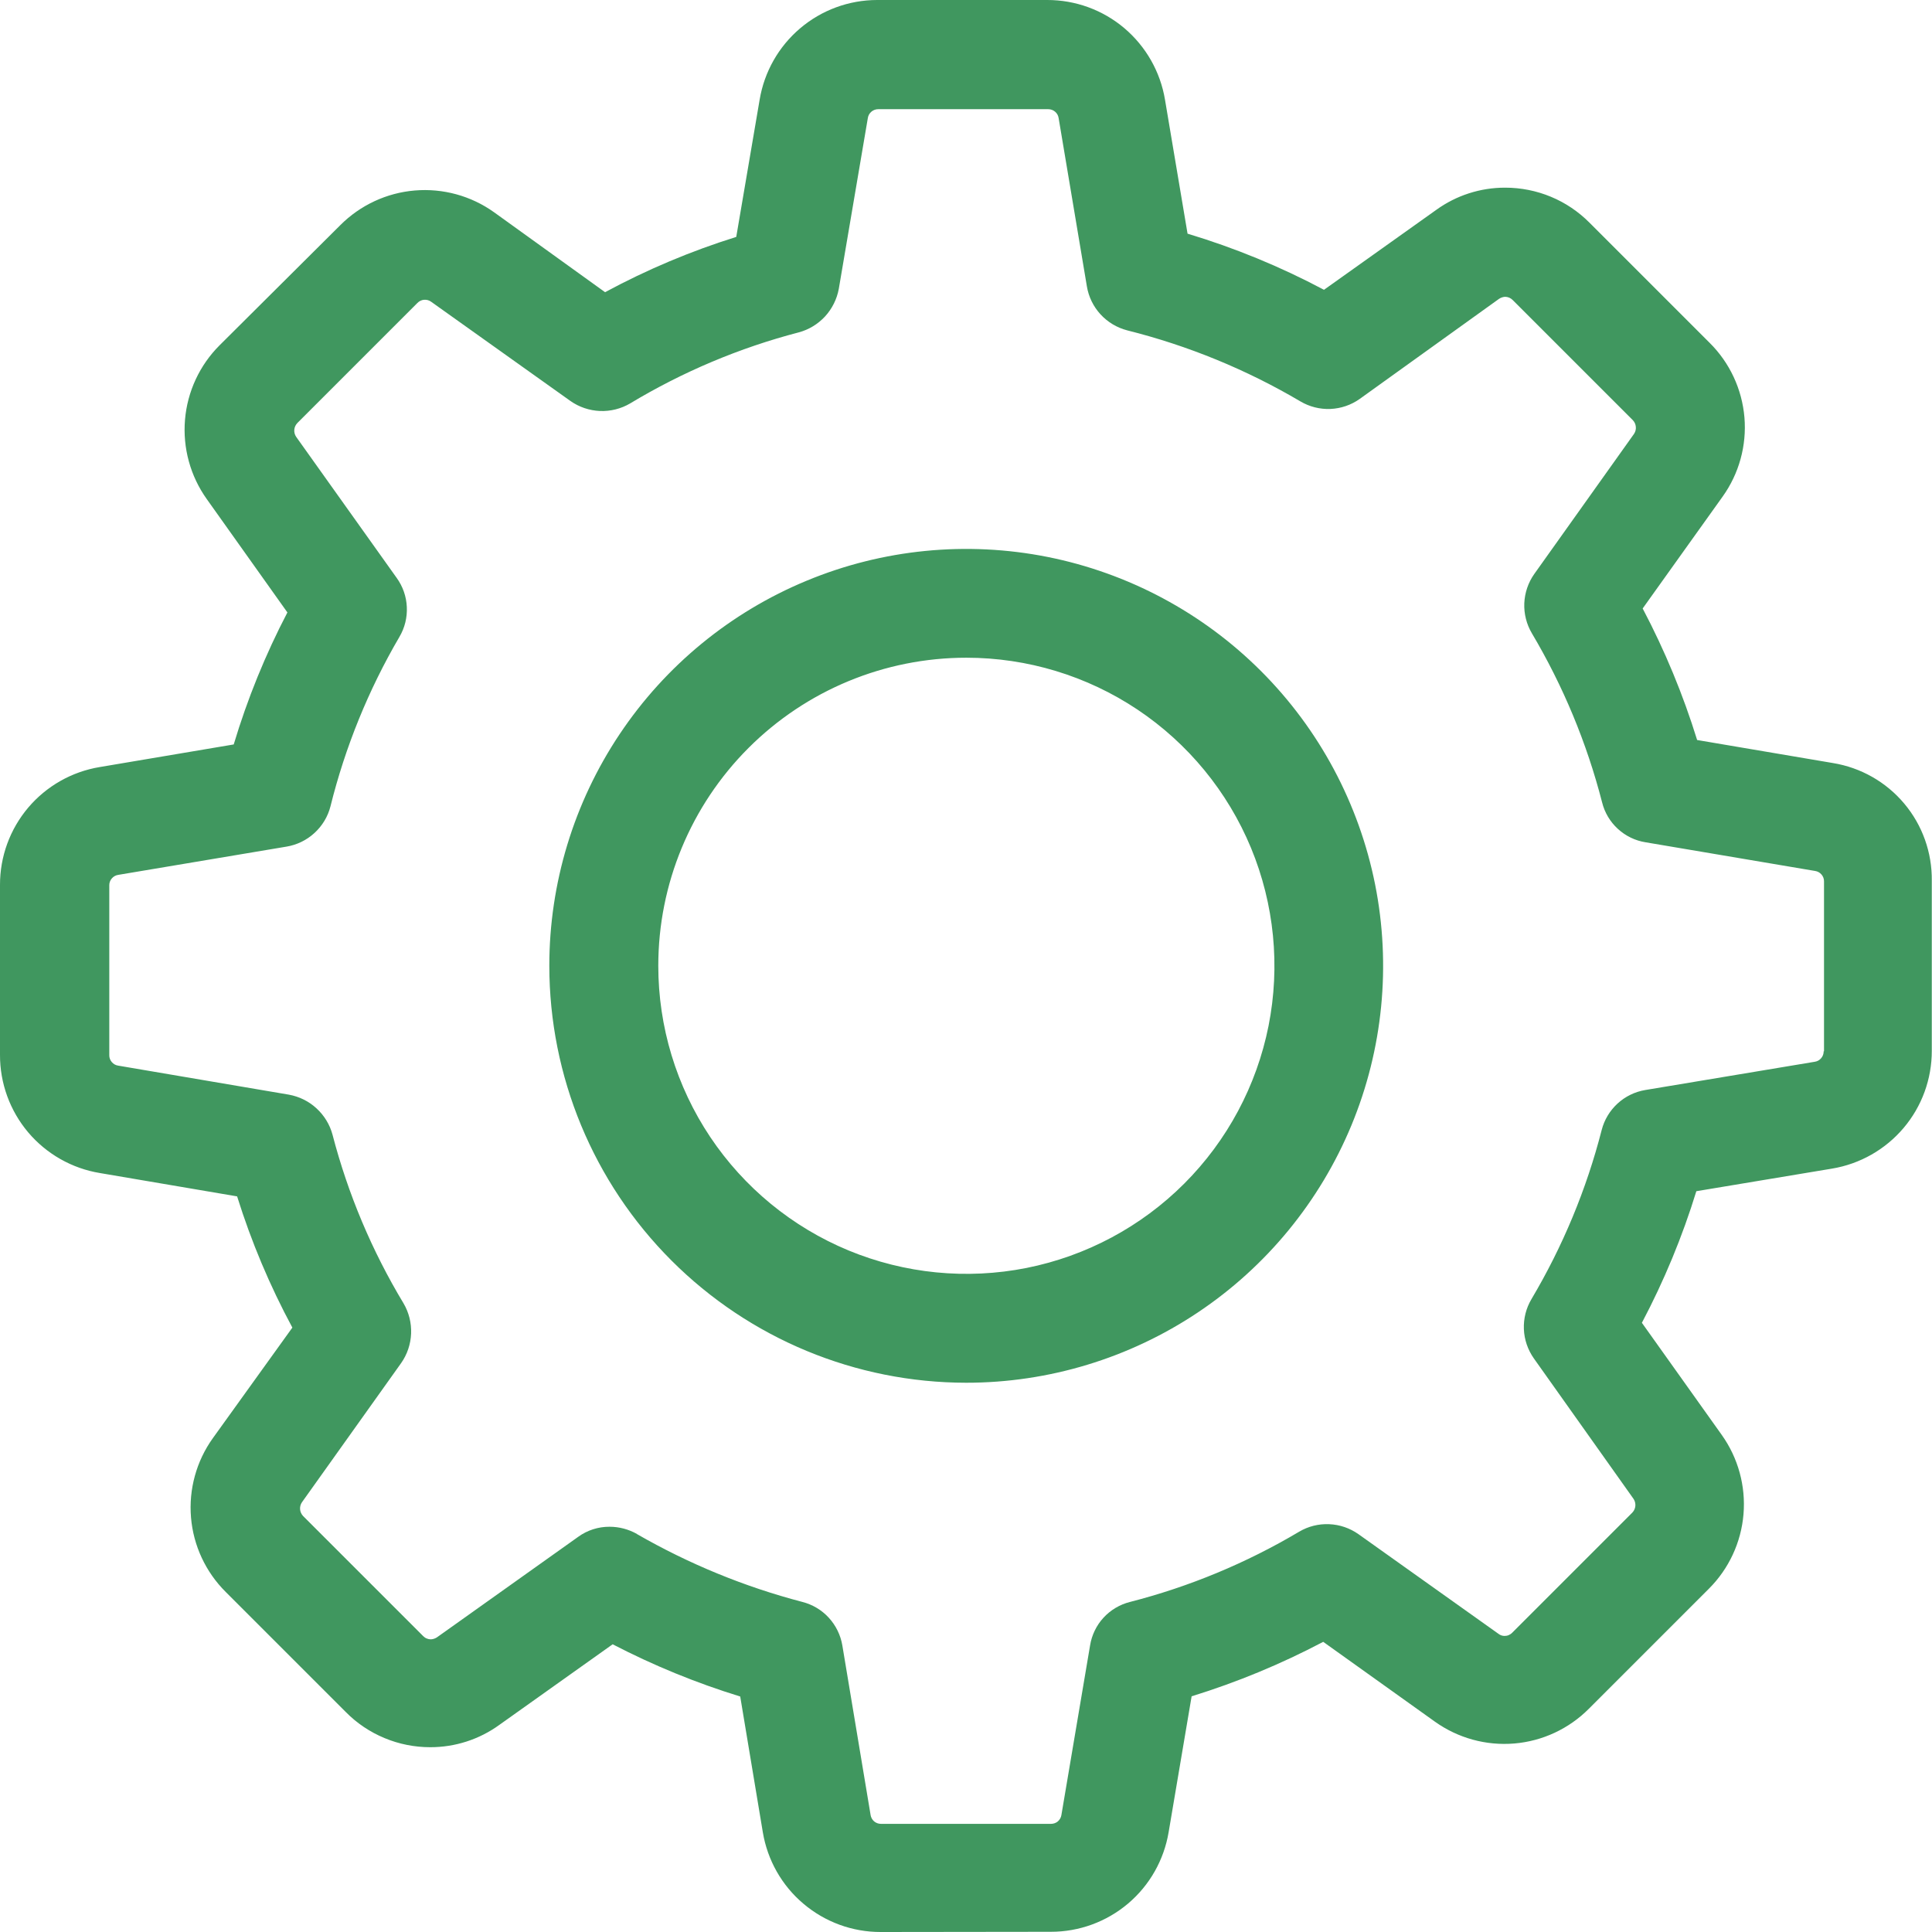
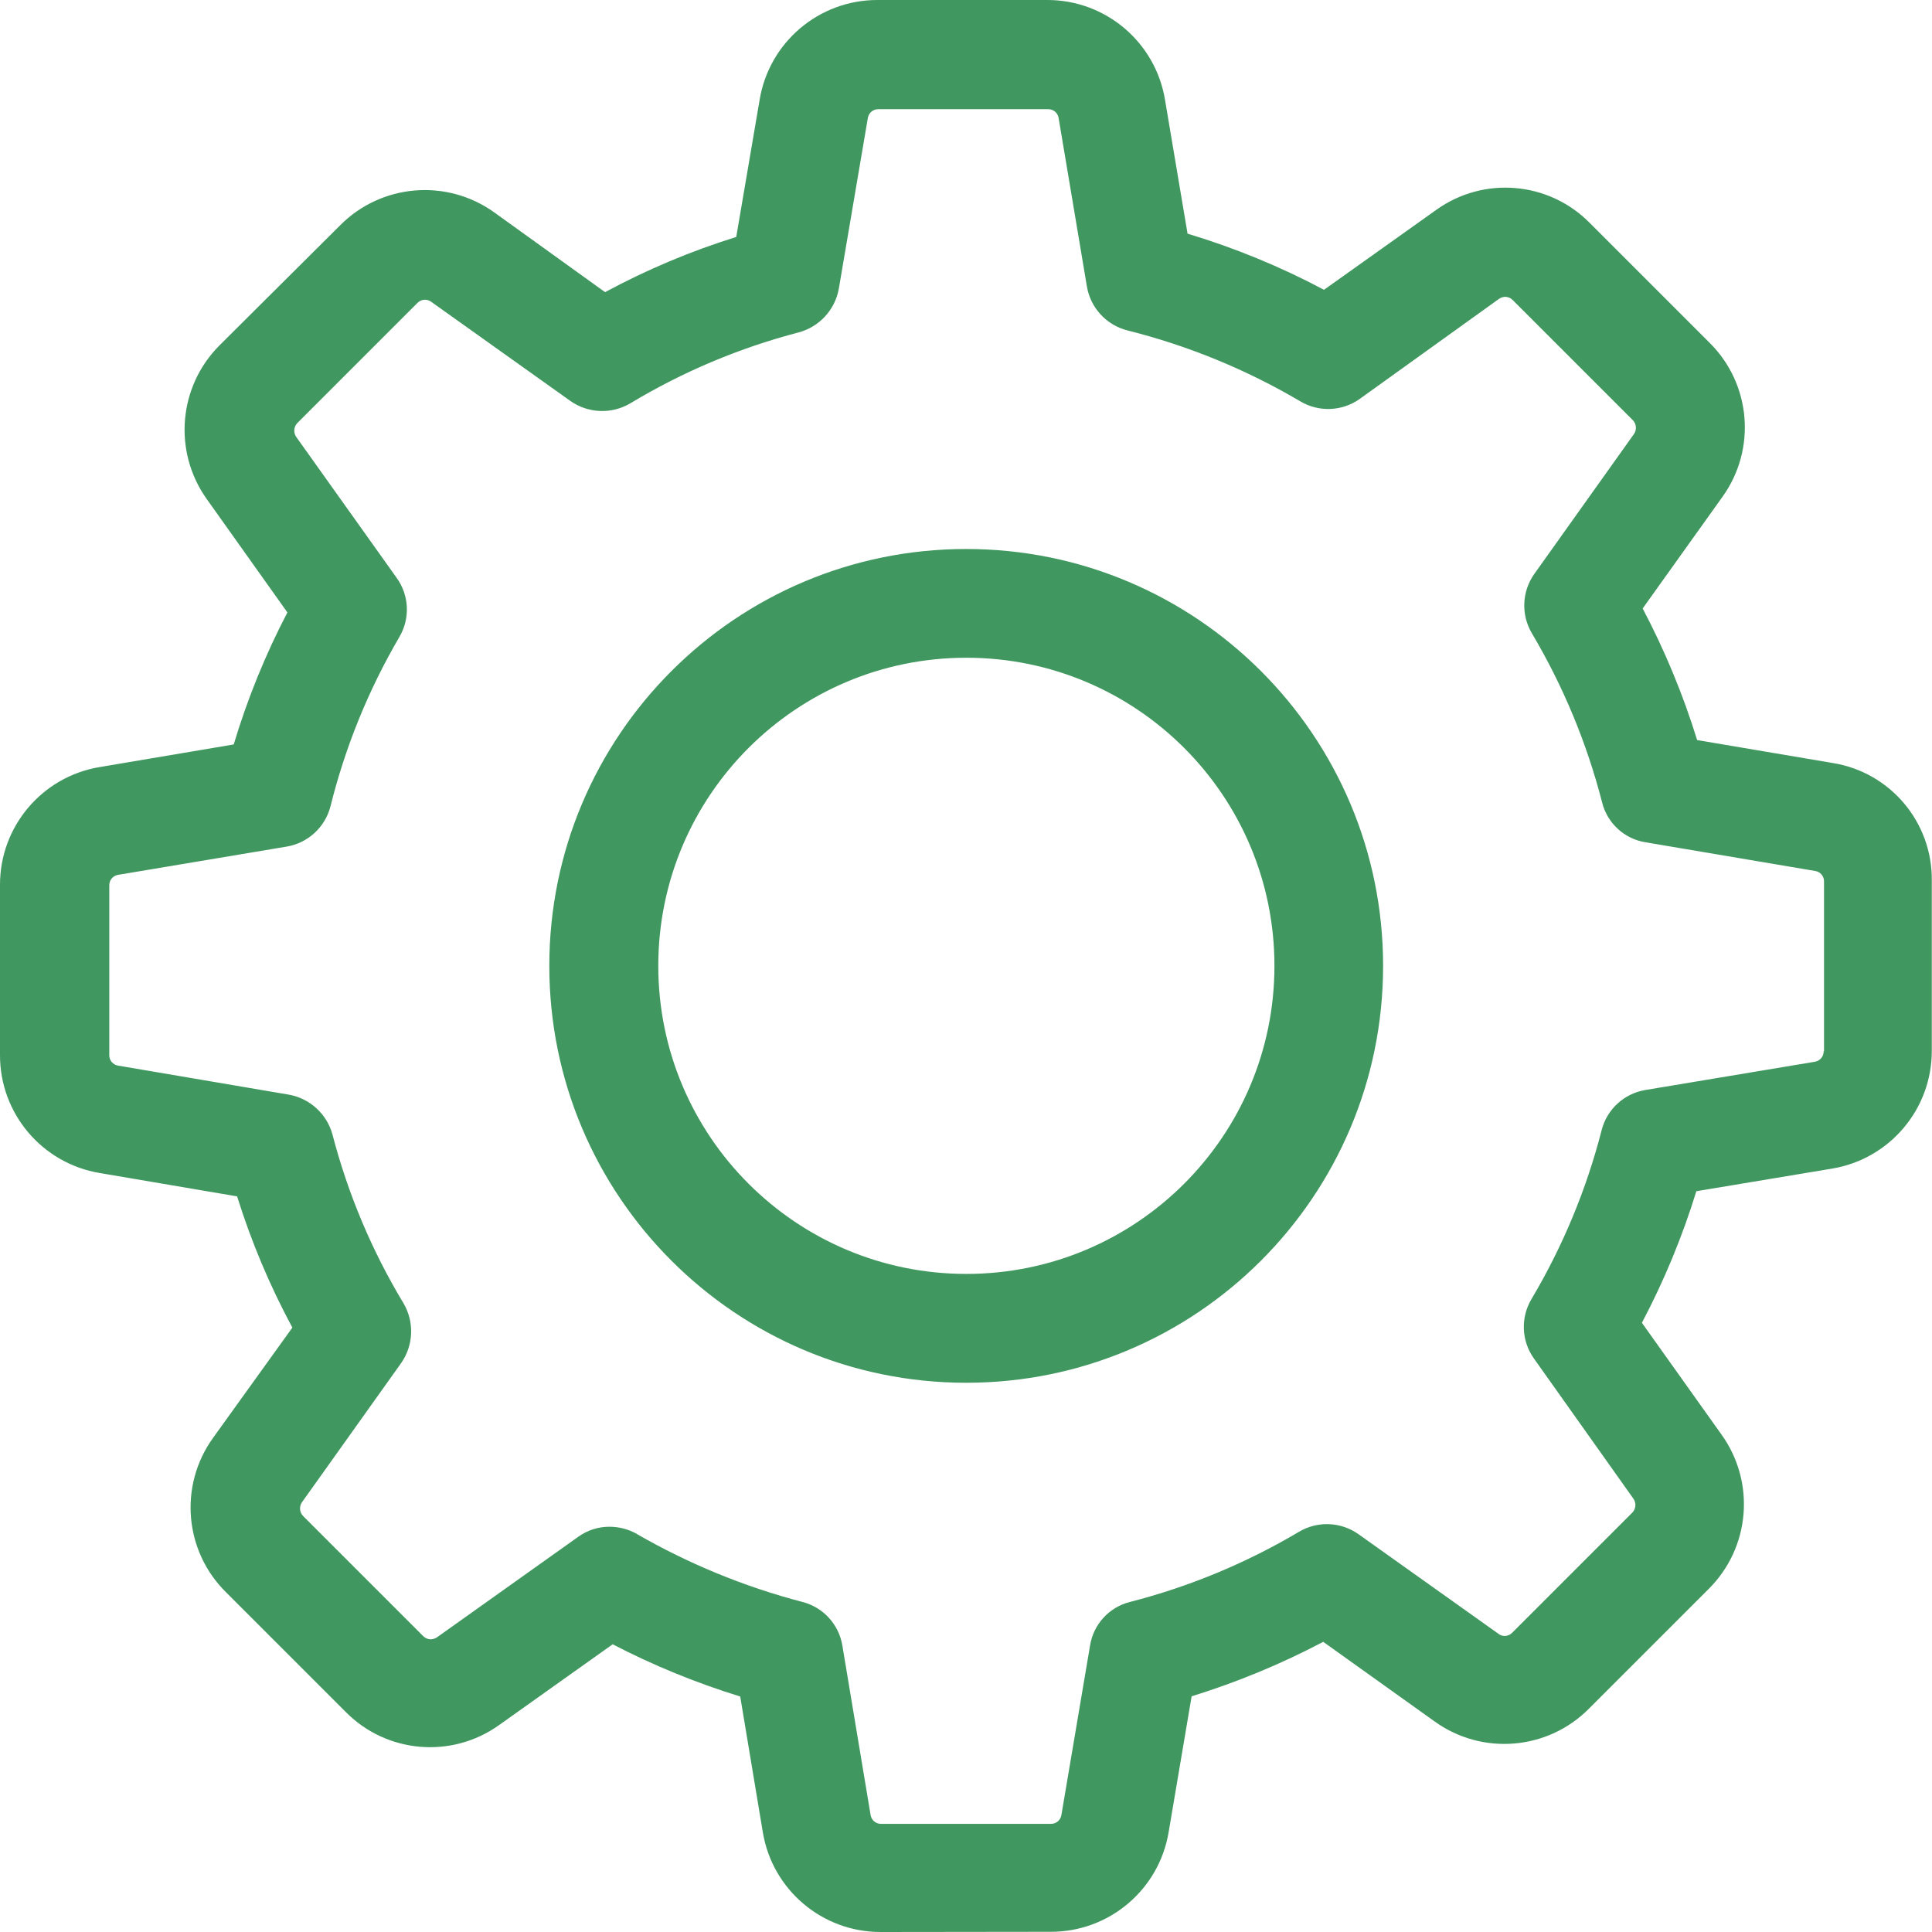
- <svg xmlns="http://www.w3.org/2000/svg" width="37" height="37" viewBox="0 0 37 37" fill="none">
-   <path d="M16.866 37C16.324 37.001 15.8 36.809 15.387 36.459C14.973 36.11 14.698 35.624 14.609 35.09L14.176 32.49C13.333 32.231 12.516 31.896 11.733 31.49L9.561 33.035C9.177 33.313 8.714 33.462 8.239 33.461C7.939 33.461 7.641 33.402 7.364 33.286C7.086 33.171 6.834 33.002 6.623 32.788L4.323 30.488C3.939 30.106 3.703 29.601 3.658 29.061C3.613 28.521 3.761 27.983 4.076 27.543L5.599 25.425C5.167 24.623 4.813 23.782 4.541 22.912L1.913 22.465C1.377 22.377 0.89 22.1 0.539 21.685C0.189 21.27 -0.002 20.743 2.40551e-05 20.2V16.947C-0.001 16.405 0.19 15.881 0.54 15.467C0.89 15.054 1.376 14.778 1.91 14.69L4.476 14.257C4.738 13.384 5.082 12.537 5.504 11.729L3.959 9.557C3.645 9.116 3.498 8.579 3.543 8.039C3.588 7.5 3.823 6.994 4.206 6.612L6.517 4.312C6.899 3.929 7.405 3.693 7.944 3.648C8.484 3.603 9.021 3.75 9.462 4.065L11.588 5.596C12.389 5.163 13.231 4.809 14.1 4.537L14.548 1.909C14.637 1.376 14.912 0.891 15.324 0.542C15.736 0.192 16.259 0 16.8 3.49794e-06H20.054C20.595 -0.001 21.12 0.19 21.533 0.54C21.946 0.89 22.222 1.375 22.311 1.909L22.743 4.475C23.647 4.747 24.522 5.107 25.356 5.55L27.505 4.02C27.889 3.742 28.352 3.593 28.826 3.594C29.126 3.594 29.424 3.653 29.701 3.768C29.979 3.883 30.23 4.053 30.442 4.266L32.742 6.566C33.127 6.948 33.362 7.454 33.408 7.994C33.453 8.533 33.305 9.072 32.989 9.512L31.459 11.653C31.884 12.459 32.233 13.302 32.502 14.172L35.102 14.613C35.636 14.7 36.12 14.975 36.468 15.389C36.816 15.803 37.003 16.328 36.996 16.869V20.123C36.997 20.665 36.806 21.189 36.456 21.602C36.106 22.015 35.621 22.291 35.087 22.38L32.487 22.813C32.219 23.684 31.87 24.527 31.444 25.333L32.974 27.481C33.288 27.922 33.435 28.46 33.39 28.999C33.345 29.538 33.11 30.044 32.727 30.426L30.427 32.726C30.045 33.109 29.539 33.345 29 33.39C28.46 33.435 27.923 33.287 27.482 32.973L25.341 31.443C24.535 31.868 23.692 32.217 22.821 32.486L22.381 35.086C22.292 35.62 22.017 36.106 21.603 36.456C21.19 36.805 20.666 36.997 20.124 36.996L16.866 37ZM12.198 29.379C13.192 29.951 14.258 30.389 15.367 30.679C15.562 30.729 15.738 30.834 15.873 30.982C16.009 31.131 16.099 31.315 16.132 31.513L16.673 34.76C16.68 34.807 16.705 34.851 16.741 34.882C16.778 34.913 16.825 34.929 16.873 34.929H20.127C20.175 34.929 20.222 34.913 20.259 34.882C20.295 34.851 20.32 34.807 20.327 34.76L20.876 31.513C20.908 31.314 20.997 31.129 21.133 30.981C21.269 30.833 21.446 30.728 21.641 30.679C22.779 30.387 23.87 29.934 24.88 29.334C25.054 29.231 25.253 29.181 25.455 29.19C25.657 29.198 25.851 29.265 26.016 29.381L28.698 31.29C28.731 31.316 28.772 31.33 28.814 31.33C28.841 31.33 28.869 31.325 28.894 31.314C28.919 31.303 28.942 31.288 28.961 31.268L31.261 28.968C31.294 28.933 31.315 28.888 31.319 28.841C31.323 28.793 31.311 28.745 31.284 28.705L29.375 26.015C29.259 25.85 29.192 25.656 29.184 25.454C29.176 25.253 29.226 25.053 29.329 24.88C29.929 23.869 30.382 22.779 30.674 21.641C30.724 21.446 30.83 21.27 30.978 21.134C31.126 20.998 31.311 20.908 31.509 20.875L34.755 20.334C34.803 20.327 34.846 20.303 34.877 20.266C34.909 20.229 34.926 20.182 34.925 20.134H34.932V16.88C34.933 16.832 34.916 16.785 34.884 16.748C34.853 16.712 34.81 16.687 34.762 16.68L31.516 16.131C31.317 16.1 31.132 16.01 30.984 15.874C30.835 15.738 30.73 15.561 30.682 15.366C30.389 14.228 29.936 13.138 29.337 12.128C29.234 11.954 29.184 11.754 29.192 11.553C29.201 11.351 29.267 11.156 29.384 10.991L31.293 8.31C31.32 8.27 31.333 8.222 31.328 8.174C31.324 8.126 31.304 8.081 31.27 8.046L28.97 5.746C28.951 5.727 28.928 5.711 28.903 5.7C28.878 5.69 28.85 5.684 28.823 5.684C28.781 5.687 28.741 5.701 28.707 5.724L26.04 7.64C25.875 7.757 25.681 7.823 25.479 7.832C25.277 7.84 25.078 7.79 24.904 7.687C23.87 7.077 22.753 6.619 21.588 6.327C21.391 6.276 21.214 6.17 21.076 6.02C20.939 5.871 20.848 5.684 20.815 5.484L20.274 2.261C20.267 2.213 20.243 2.17 20.206 2.139C20.169 2.107 20.122 2.091 20.074 2.091H16.82C16.772 2.091 16.725 2.107 16.688 2.139C16.651 2.17 16.627 2.213 16.62 2.261L16.064 5.531C16.028 5.728 15.937 5.911 15.802 6.059C15.666 6.206 15.492 6.313 15.298 6.365C14.162 6.661 13.074 7.12 12.068 7.726C11.893 7.829 11.692 7.879 11.489 7.871C11.286 7.862 11.09 7.796 10.924 7.679L8.257 5.779C8.218 5.75 8.17 5.737 8.121 5.741C8.073 5.745 8.028 5.767 7.994 5.802L5.694 8.102C5.661 8.137 5.64 8.182 5.636 8.23C5.632 8.278 5.645 8.326 5.672 8.366L7.596 11.066C7.714 11.229 7.782 11.422 7.791 11.623C7.801 11.824 7.752 12.023 7.65 12.196C7.057 13.21 6.612 14.303 6.329 15.442C6.279 15.639 6.172 15.816 6.022 15.953C5.873 16.09 5.686 16.181 5.486 16.214L2.263 16.755C2.215 16.762 2.172 16.787 2.141 16.823C2.109 16.86 2.092 16.907 2.093 16.955V20.208C2.092 20.256 2.109 20.303 2.141 20.34C2.172 20.377 2.215 20.401 2.263 20.408L5.533 20.964C5.73 21 5.914 21.09 6.061 21.226C6.209 21.362 6.316 21.536 6.368 21.73C6.664 22.866 7.122 23.954 7.728 24.96C7.831 25.135 7.881 25.336 7.873 25.539C7.865 25.742 7.799 25.939 7.682 26.105L5.782 28.771C5.755 28.811 5.743 28.859 5.747 28.907C5.751 28.954 5.772 28.999 5.805 29.034L8.105 31.334C8.124 31.353 8.147 31.369 8.172 31.379C8.198 31.39 8.225 31.395 8.252 31.395C8.293 31.393 8.333 31.38 8.368 31.357L11.073 29.432C11.248 29.305 11.458 29.238 11.673 29.239C11.858 29.239 12.039 29.287 12.2 29.378L12.198 29.379ZM10.52 18.496C10.52 16.917 10.989 15.374 11.866 14.061C12.743 12.748 13.99 11.725 15.449 11.121C16.908 10.516 18.513 10.358 20.062 10.666C21.61 10.975 23.033 11.735 24.15 12.852C25.266 13.968 26.026 15.391 26.335 16.939C26.643 18.488 26.485 20.093 25.881 21.552C25.276 23.011 24.253 24.258 22.94 25.135C21.628 26.012 20.084 26.481 18.505 26.481C16.387 26.48 14.357 25.638 12.86 24.141C11.362 22.643 10.521 20.613 10.52 18.495V18.496ZM12.607 18.496C12.607 19.663 12.953 20.804 13.601 21.774C14.25 22.744 15.171 23.5 16.249 23.947C17.327 24.393 18.514 24.51 19.658 24.283C20.802 24.055 21.854 23.493 22.679 22.668C23.504 21.843 24.066 20.791 24.294 19.647C24.521 18.503 24.404 17.316 23.958 16.238C23.511 15.16 22.755 14.239 21.785 13.59C20.815 12.942 19.674 12.596 18.507 12.596C16.942 12.596 15.442 13.217 14.335 14.324C13.229 15.43 12.607 16.93 12.607 18.495V18.496Z" fill="#40975F" />
+ <svg xmlns="http://www.w3.org/2000/svg" width="37" height="37" fill="none">
+   <path d="M16.866 37a2.284 2.284 0 0 1-2.257-1.91l-.433-2.6c-.843-.26-1.66-.594-2.443-1l-2.172 1.545a2.272 2.272 0 0 1-2.938-.247l-2.3-2.3a2.28 2.28 0 0 1-.247-2.945l1.523-2.118a14.251 14.251 0 0 1-1.058-2.513l-2.628-.447A2.285 2.285 0 0 1 0 20.2v-3.253a2.283 2.283 0 0 1 1.91-2.257l2.566-.433c.262-.873.606-1.72 1.028-2.528L3.959 9.557a2.287 2.287 0 0 1 .247-2.945l2.311-2.3a2.284 2.284 0 0 1 2.945-.247l2.126 1.53A14.18 14.18 0 0 1 14.1 4.538l.448-2.628A2.284 2.284 0 0 1 16.8 0h3.254a2.284 2.284 0 0 1 2.257 1.909l.432 2.566c.904.272 1.78.632 2.613 1.075l2.149-1.53a2.27 2.27 0 0 1 2.937.246l2.3 2.3a2.28 2.28 0 0 1 .247 2.946l-1.53 2.141c.425.806.774 1.649 1.043 2.52l2.6.44a2.255 2.255 0 0 1 1.894 2.256v3.254a2.284 2.284 0 0 1-1.909 2.257l-2.6.433c-.268.87-.617 1.714-1.043 2.52l1.53 2.148a2.287 2.287 0 0 1-.247 2.945l-2.3 2.3a2.284 2.284 0 0 1-2.945.247l-2.141-1.53c-.806.425-1.65.774-2.52 1.043l-.44 2.6a2.284 2.284 0 0 1-2.257 1.91L16.866 37Zm-4.668-7.621c.994.572 2.06 1.01 3.169 1.3a1.036 1.036 0 0 1 .765.834l.541 3.247a.2.2 0 0 0 .2.169h3.254a.2.2 0 0 0 .2-.169l.549-3.247a1.026 1.026 0 0 1 .765-.834 12.36 12.36 0 0 0 3.239-1.345 1.046 1.046 0 0 1 1.136.047l2.682 1.909a.192.192 0 0 0 .196.024.2.2 0 0 0 .067-.046l2.3-2.3a.21.21 0 0 0 .023-.263l-1.909-2.69a1.042 1.042 0 0 1-.046-1.135c.6-1.01 1.053-2.1 1.345-3.239a1.04 1.04 0 0 1 .835-.766l3.246-.541a.2.2 0 0 0 .17-.2h.007V16.88a.199.199 0 0 0-.17-.2l-3.246-.549a1.023 1.023 0 0 1-.834-.765 12.399 12.399 0 0 0-1.345-3.238 1.046 1.046 0 0 1 .047-1.137l1.909-2.68a.21.21 0 0 0-.023-.265l-2.3-2.3a.208.208 0 0 0-.147-.062.23.23 0 0 0-.116.04L26.04 7.64a1.043 1.043 0 0 1-1.136.047 12.514 12.514 0 0 0-3.316-1.36 1.048 1.048 0 0 1-.773-.843l-.541-3.223a.2.2 0 0 0-.2-.17H16.82a.2.2 0 0 0-.2.17l-.556 3.27a1.06 1.06 0 0 1-.766.834 12.241 12.241 0 0 0-3.23 1.361 1.058 1.058 0 0 1-1.144-.047l-2.667-1.9a.2.2 0 0 0-.263.023l-2.3 2.3a.211.211 0 0 0-.022.264l1.924 2.7a1.035 1.035 0 0 1 .054 1.13 12.324 12.324 0 0 0-1.321 3.246 1.045 1.045 0 0 1-.843.772l-3.223.54a.2.2 0 0 0-.17.201v3.253a.2.2 0 0 0 .17.2l3.27.556a1.06 1.06 0 0 1 .835.766 12.237 12.237 0 0 0 1.36 3.23 1.06 1.06 0 0 1-.046 1.145l-1.9 2.666a.209.209 0 0 0 .023.263l2.3 2.3a.207.207 0 0 0 .147.061.236.236 0 0 0 .116-.038l2.705-1.925c.175-.127.385-.194.6-.193.185 0 .366.048.527.139h-.002ZM10.52 18.496a7.984 7.984 0 1 1 15.968.004 7.984 7.984 0 0 1-15.968-.005v.001Zm2.087 0a5.9 5.9 0 1 0 11.8.002 5.9 5.9 0 0 0-11.8-.003v.001Z" fill="#40975F" />
</svg>
